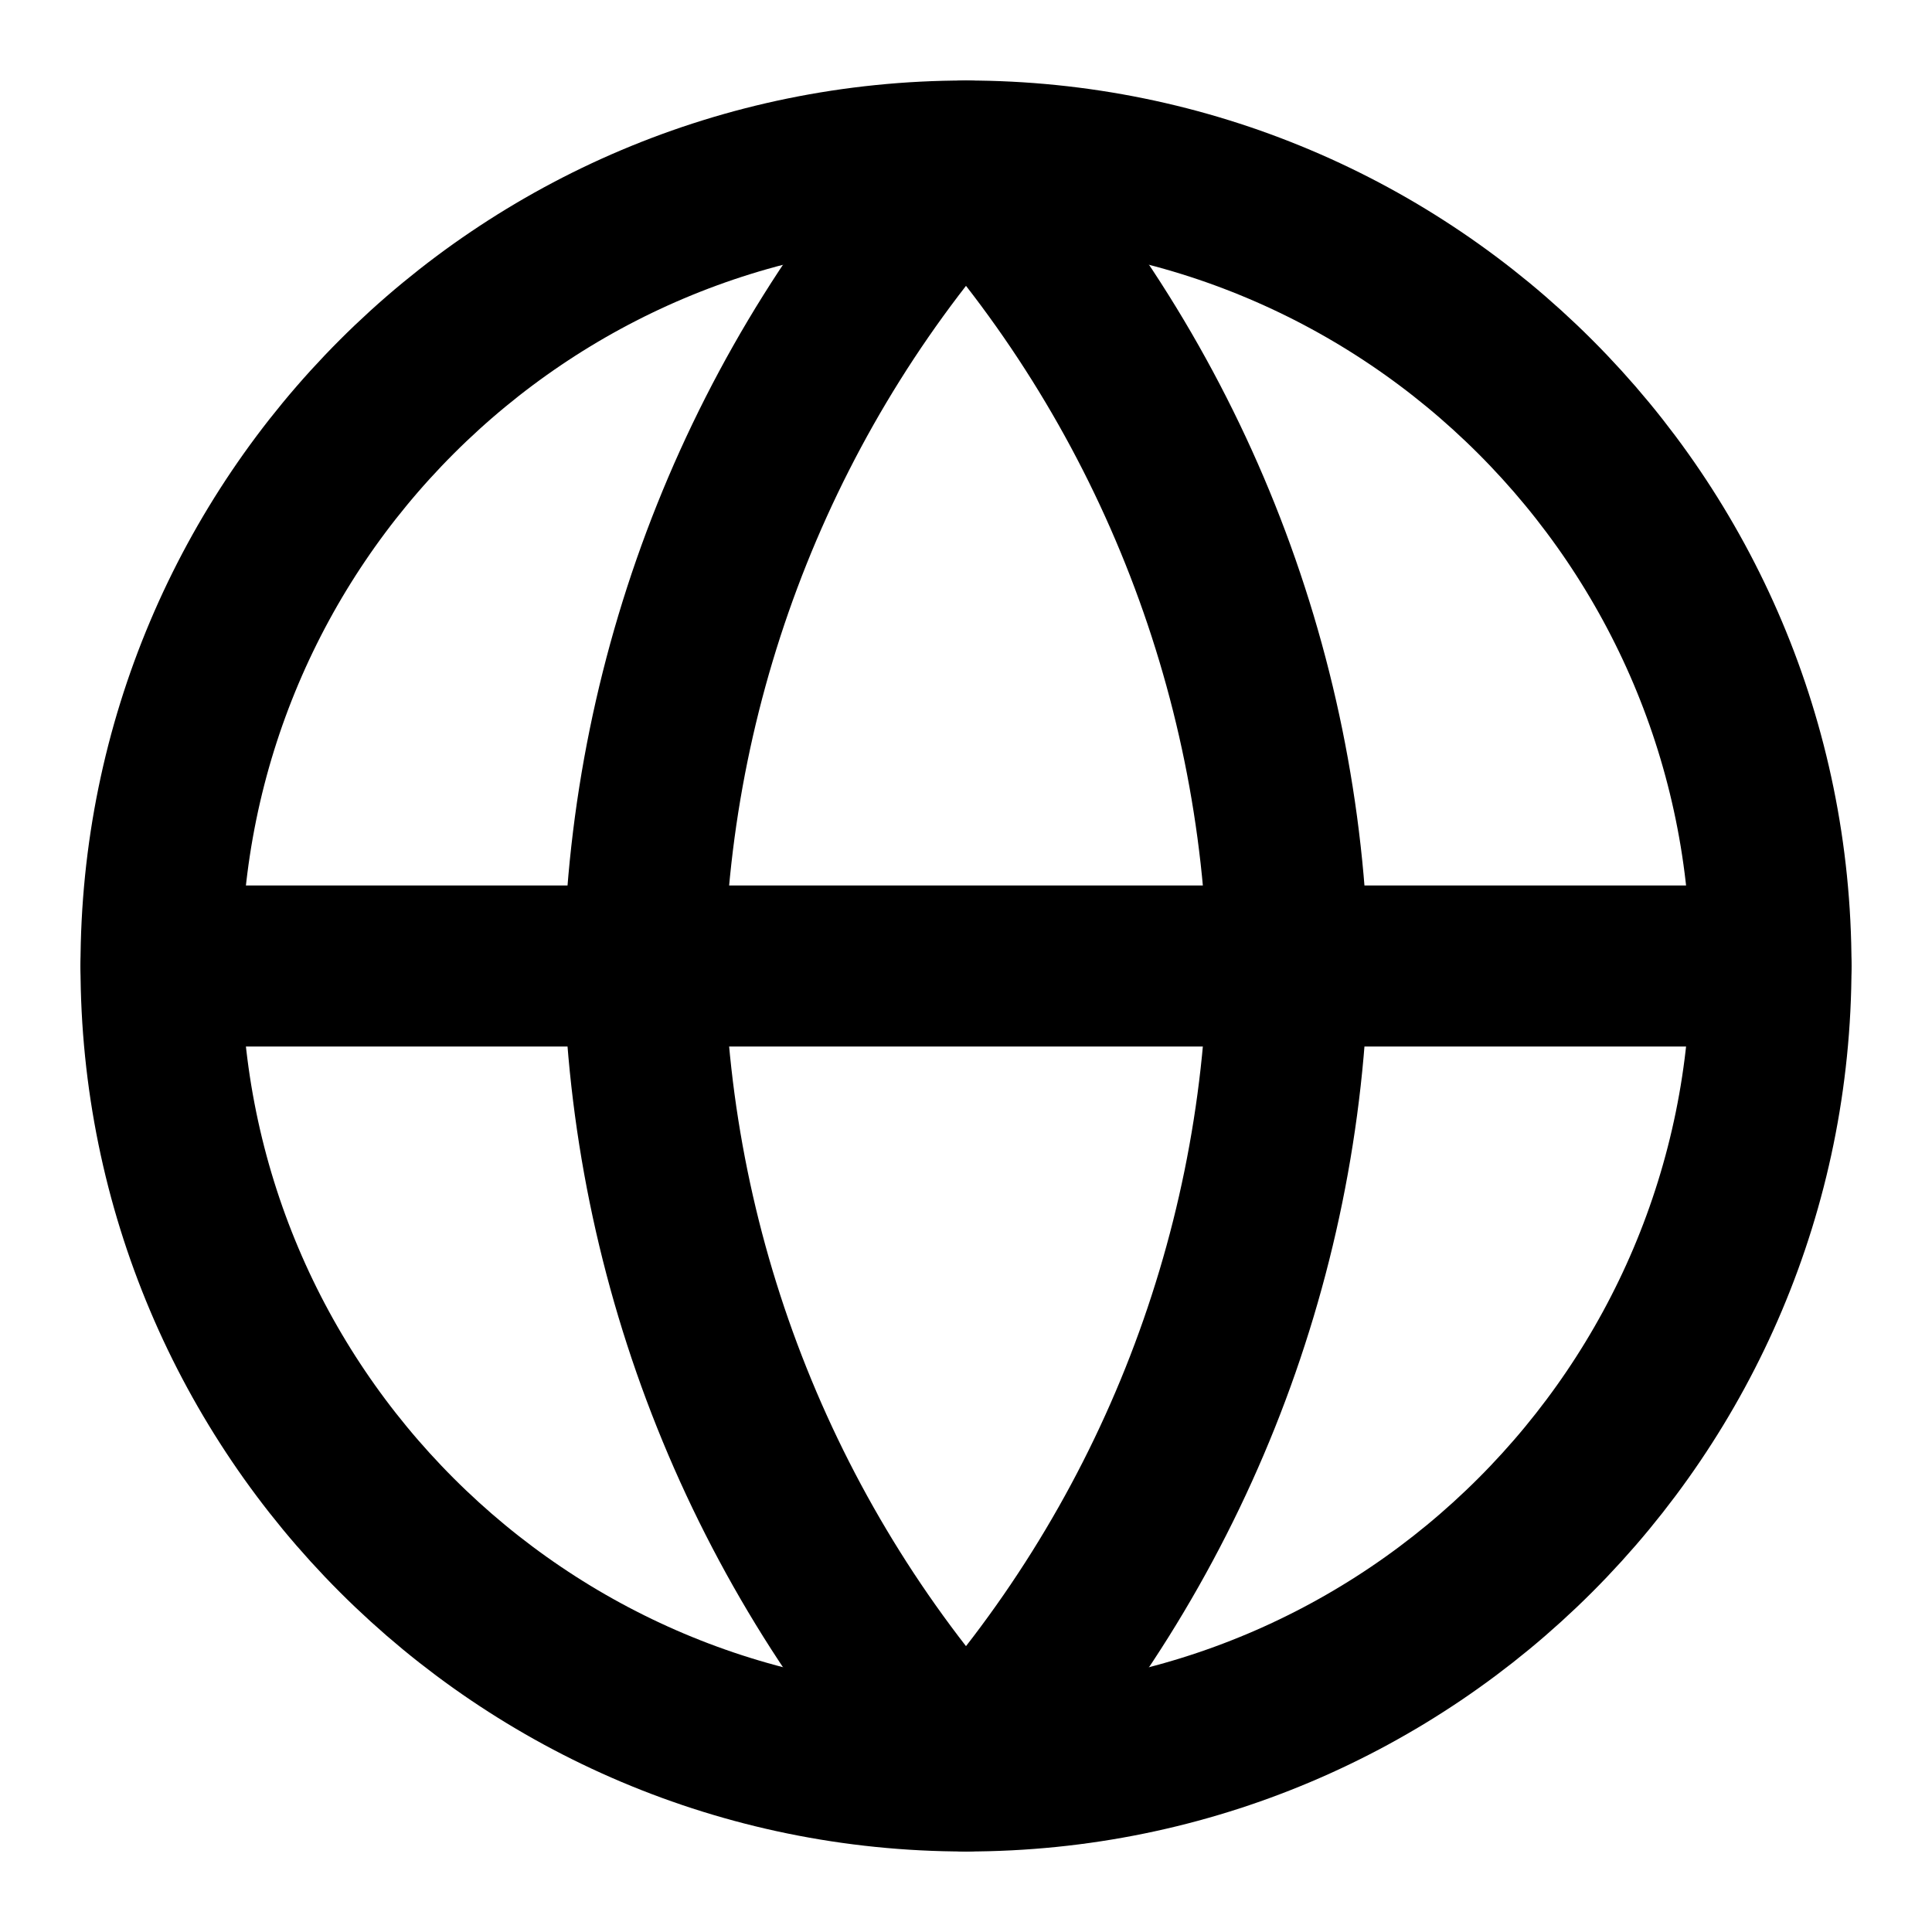
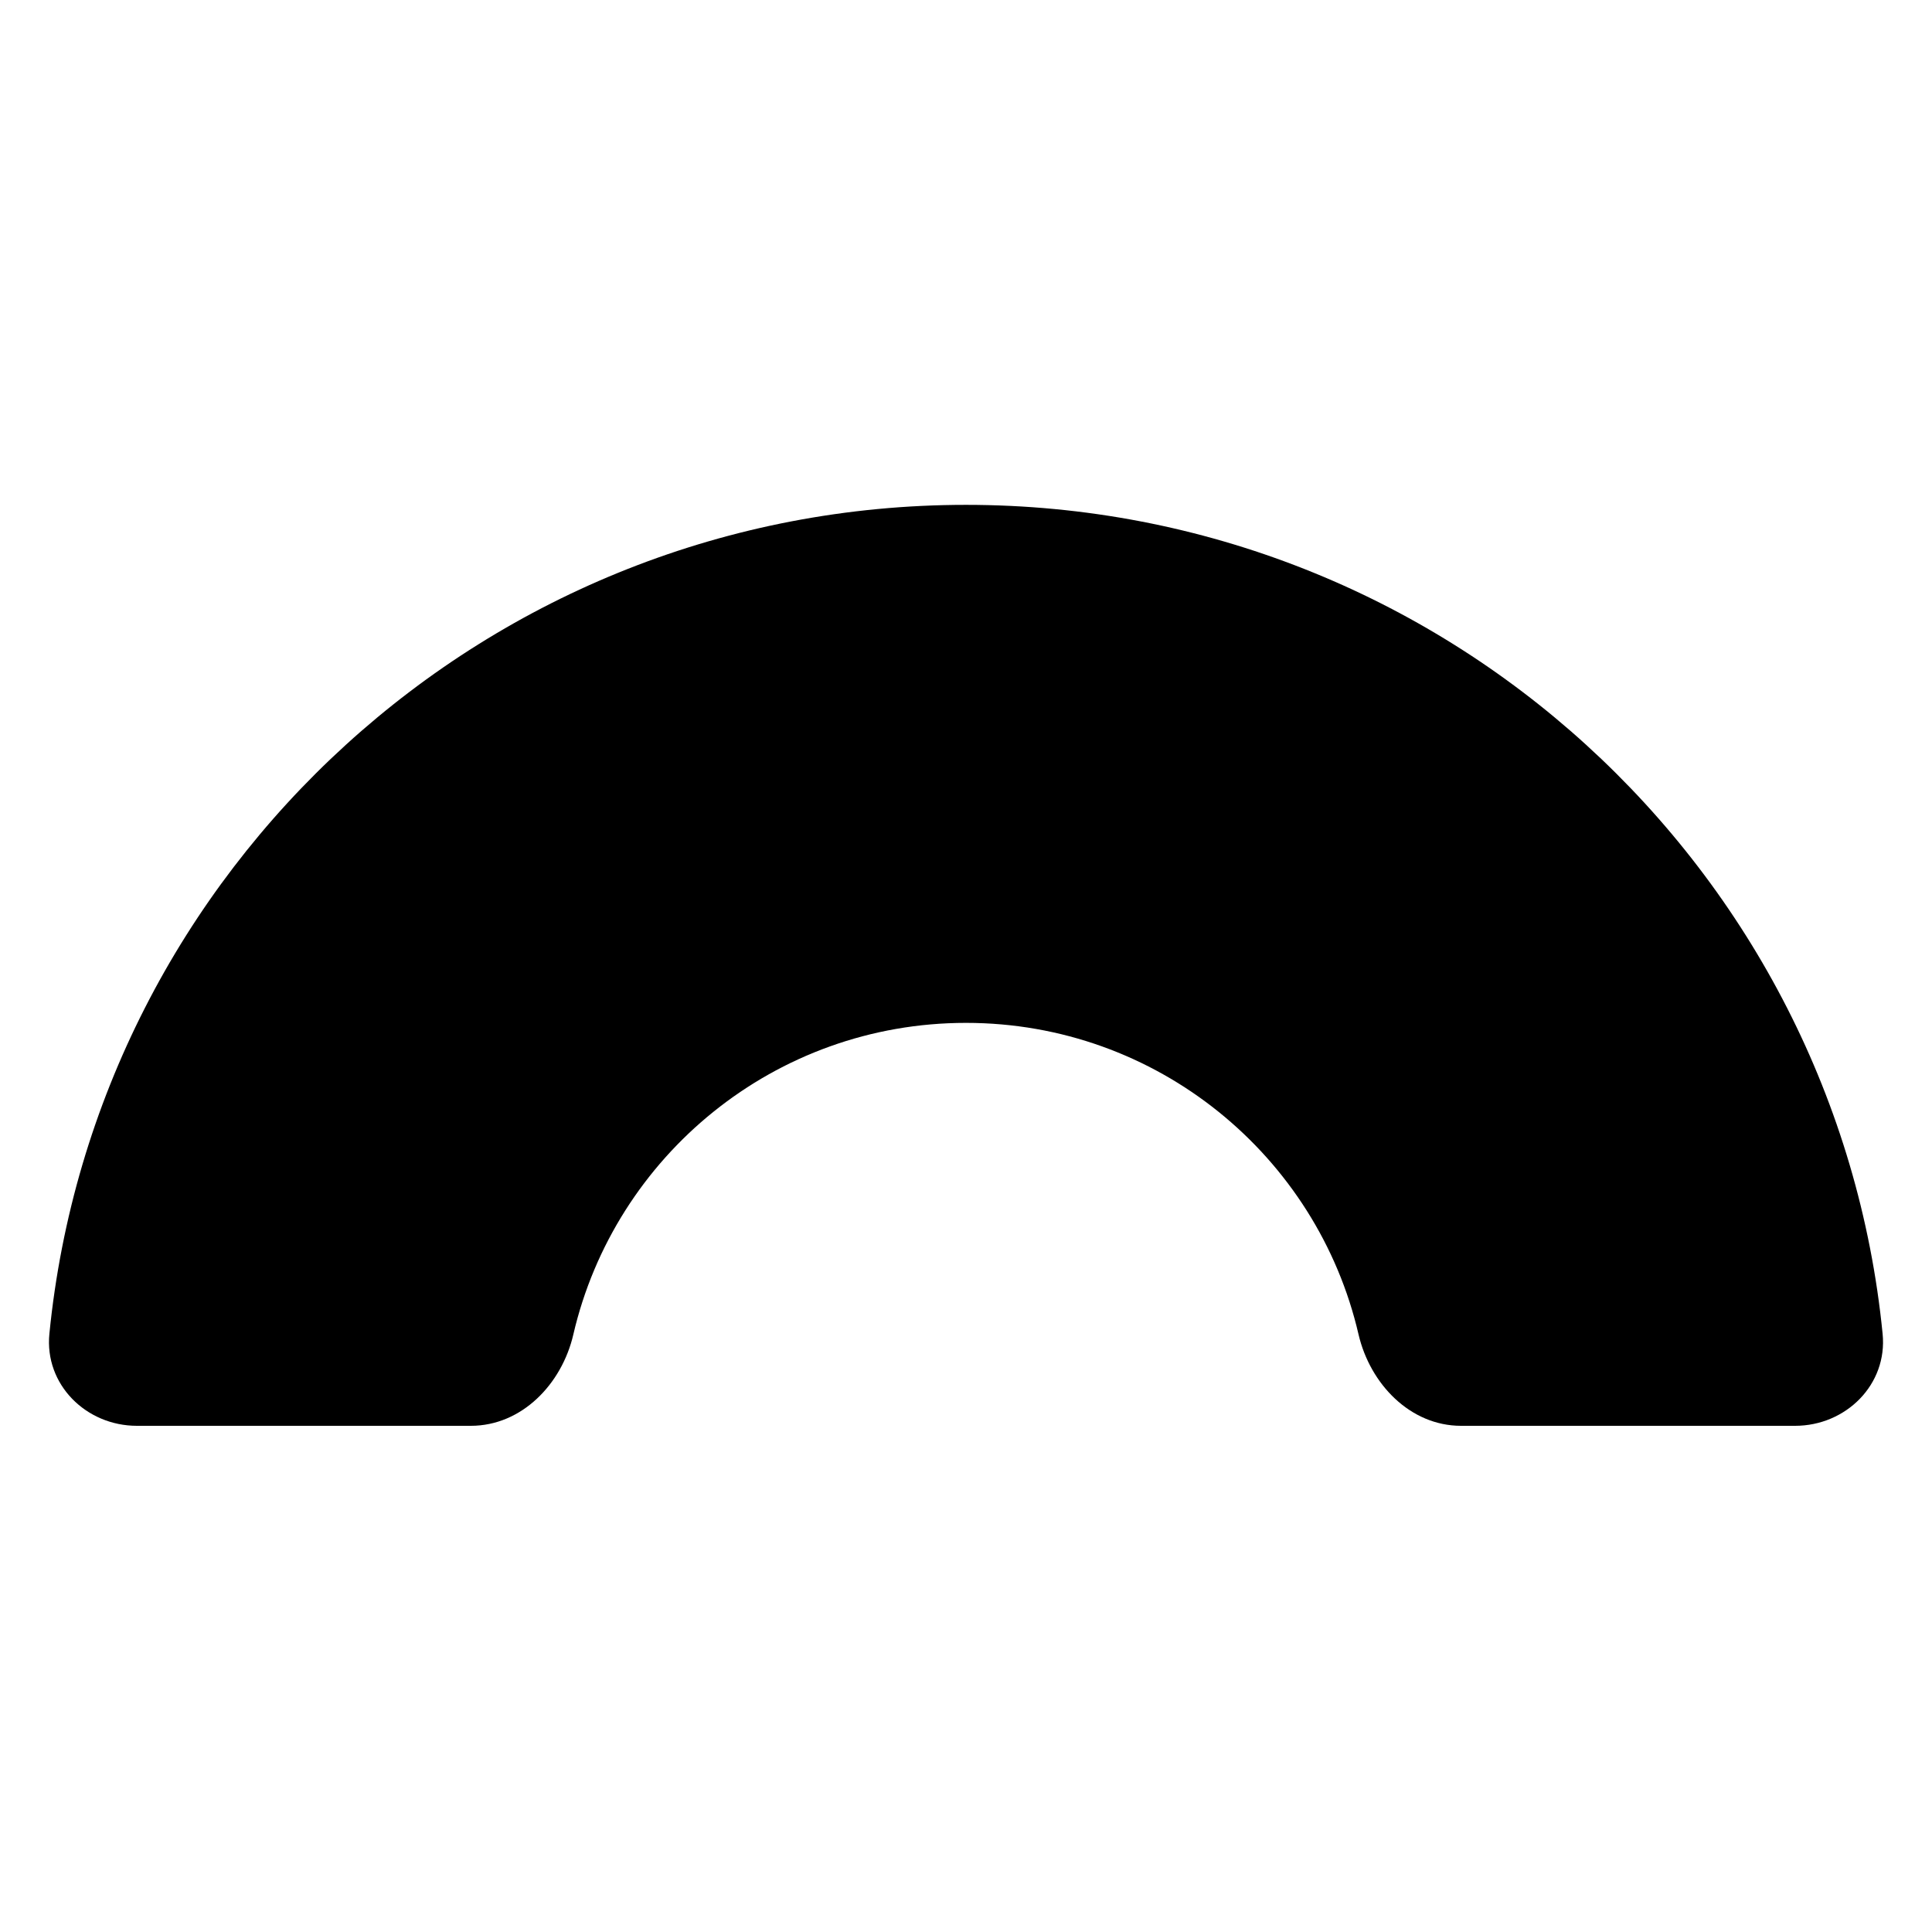
- <svg xmlns="http://www.w3.org/2000/svg" width="24" height="24" viewBox="0 0 24 24" fill="none">
-   <path d="M12 22C17.523 22 22 17.523 22 12C22 6.477 17.523 2 12 2C6.477 2 2 6.477 2 12C2 17.523 6.477 22 12 22Z" stroke="black" stroke-width="2" stroke-linecap="round" stroke-linejoin="round" />
-   <path d="M2 12H22" stroke="black" stroke-width="2" stroke-linecap="round" stroke-linejoin="round" />
-   <path d="M12 2C14.501 4.738 15.923 8.292 16 12C15.923 15.708 14.501 19.262 12 22C9.499 19.262 8.077 15.708 8 12C8.077 8.292 9.499 4.738 12 2V2Z" stroke="black" stroke-width="2" stroke-linecap="round" stroke-linejoin="round" />
+ <svg xmlns="http://www.w3.org/2000/svg" width="16" height="16" viewBox="0 0 16 16" fill="none">
+   <path fill-rule="evenodd" clip-rule="evenodd" d="M15.591 11.046C15.633 11.466 15.287 11.808 14.866 11.808H12.1C11.679 11.808 11.347 11.462 11.251 11.052C10.909 9.573 9.583 8.471 8 8.471C6.417 8.471 5.091 9.573 4.748 11.052C4.653 11.462 4.321 11.808 3.899 11.808H1.134C0.713 11.808 0.367 11.466 0.409 11.046C0.791 7.192 4.044 4.181 8 4.181C11.956 4.181 15.209 7.192 15.591 11.046Z" fill="black" />
</svg>
